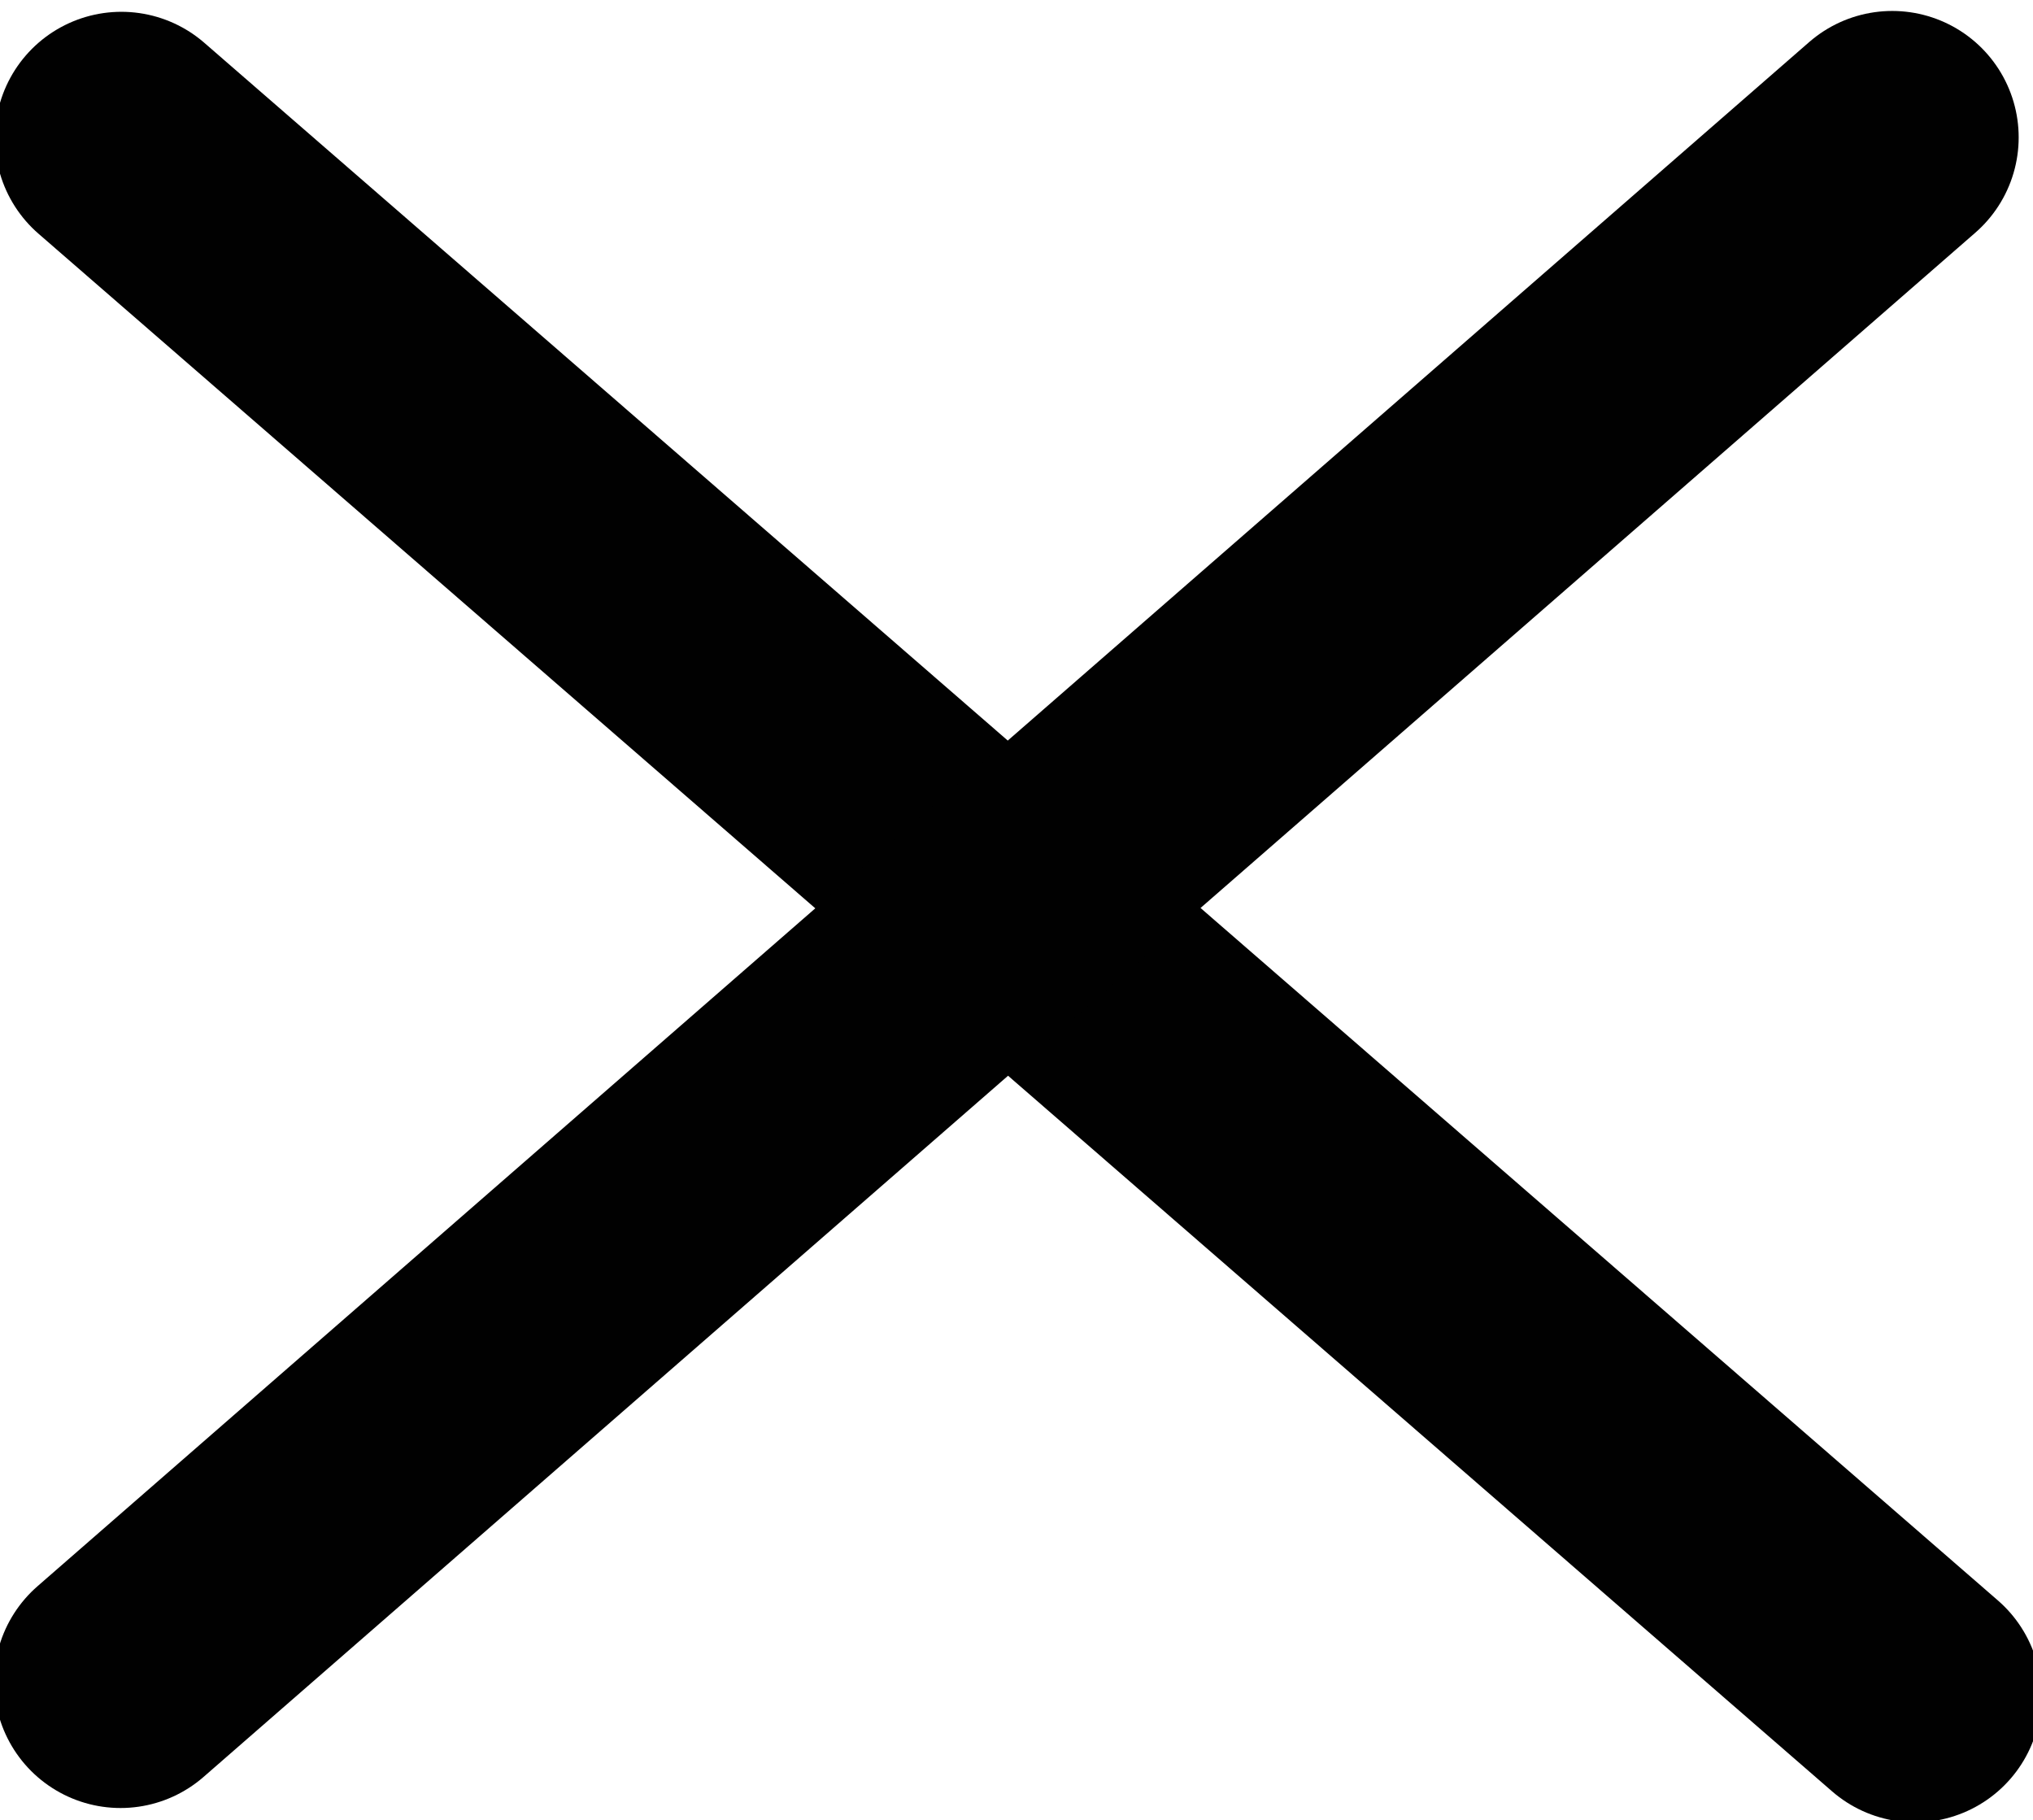
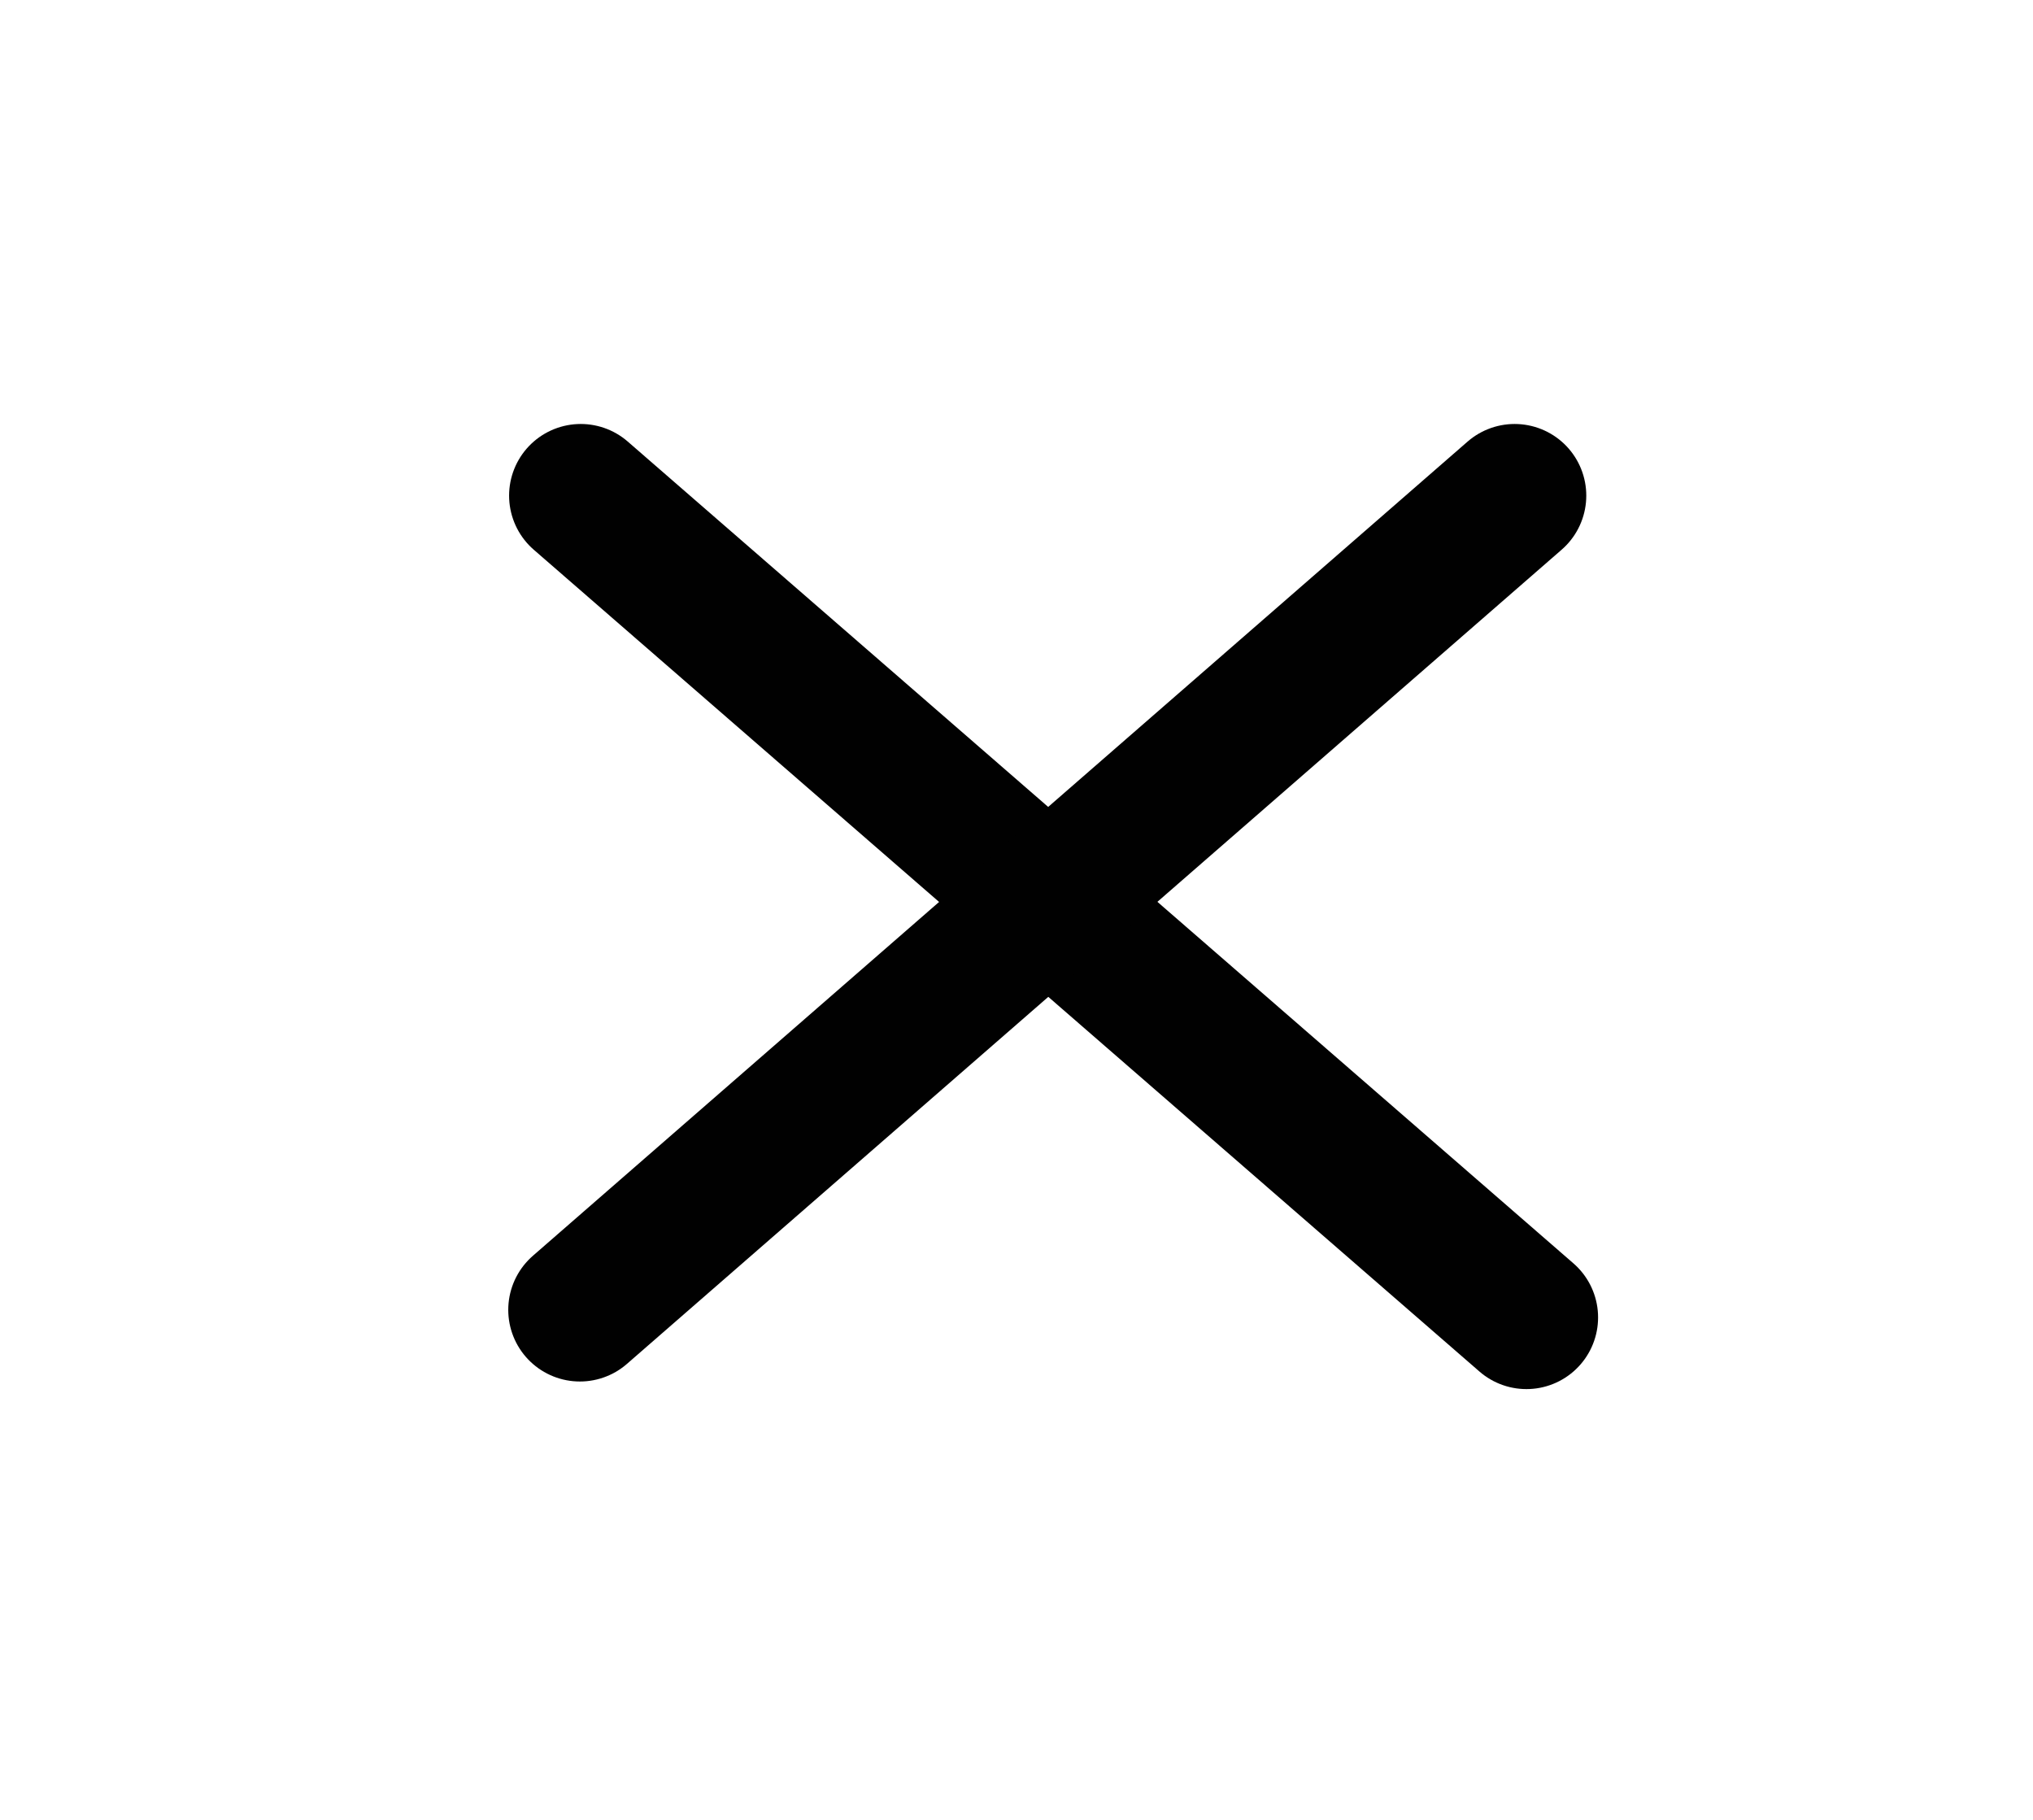
<svg xmlns="http://www.w3.org/2000/svg" version="1.1" id="Layer_1" x="0px" y="0px" viewBox="-184 289.1 241.2 215.9" style="enable-background:new -184 289.1 241.2 215.9;" xml:space="preserve">
  <style type="text/css">
- 	.st0{fill:none;stroke:#010101;stroke-width:30;stroke-linecap:round;stroke-miterlimit:10;}
+ 	.st0{fill:none;stroke:#010101;stroke-width:17;stroke-linecap:round;stroke-miterlimit:10;}
</style>
-   <line class="st0" x1="-169.6" y1="305.5" x2="43.2" y2="490.3" />
-   <line class="st0" x1="-169.7" y1="488.6" x2="40.5" y2="305.4" />
+   <g>
+     <line class="st0" x1="-115.1" y1="347.9" x2="-2.9" y2="445.4" />
+     <line class="st0" x1="-115.2" y1="444.5" x2="-4.3" y2="347.9" />
+   </g>
</svg>
